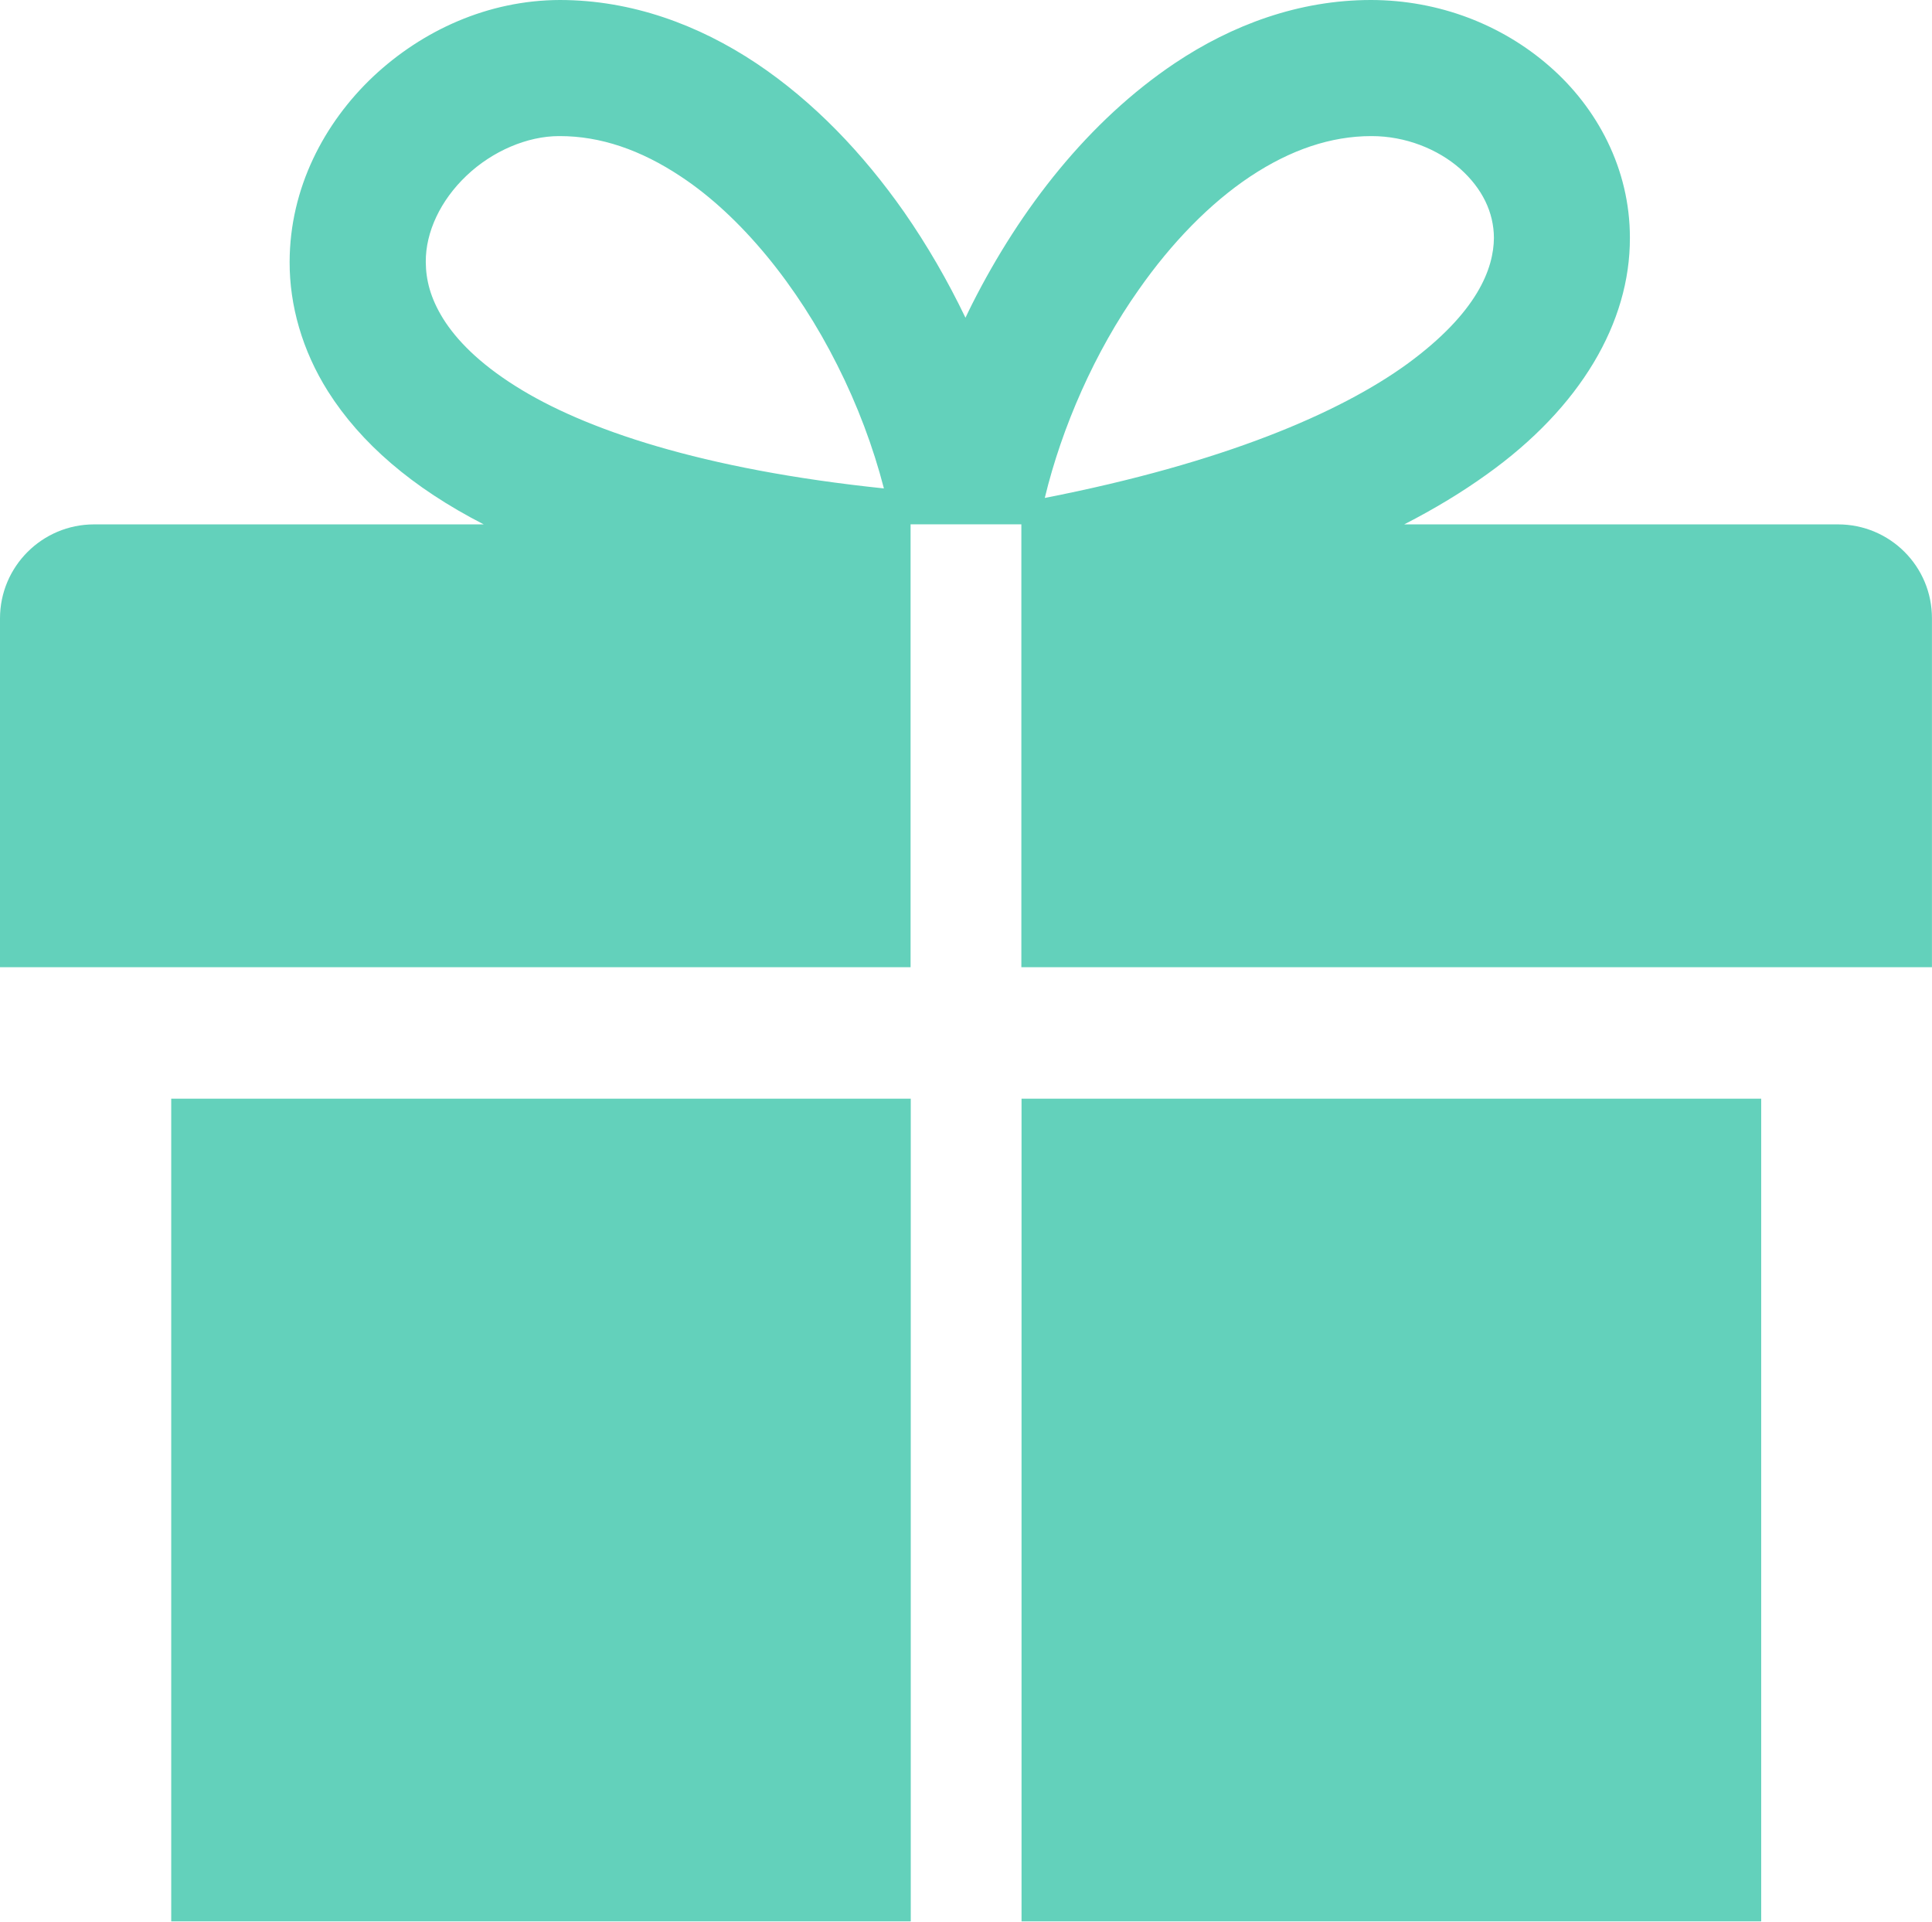
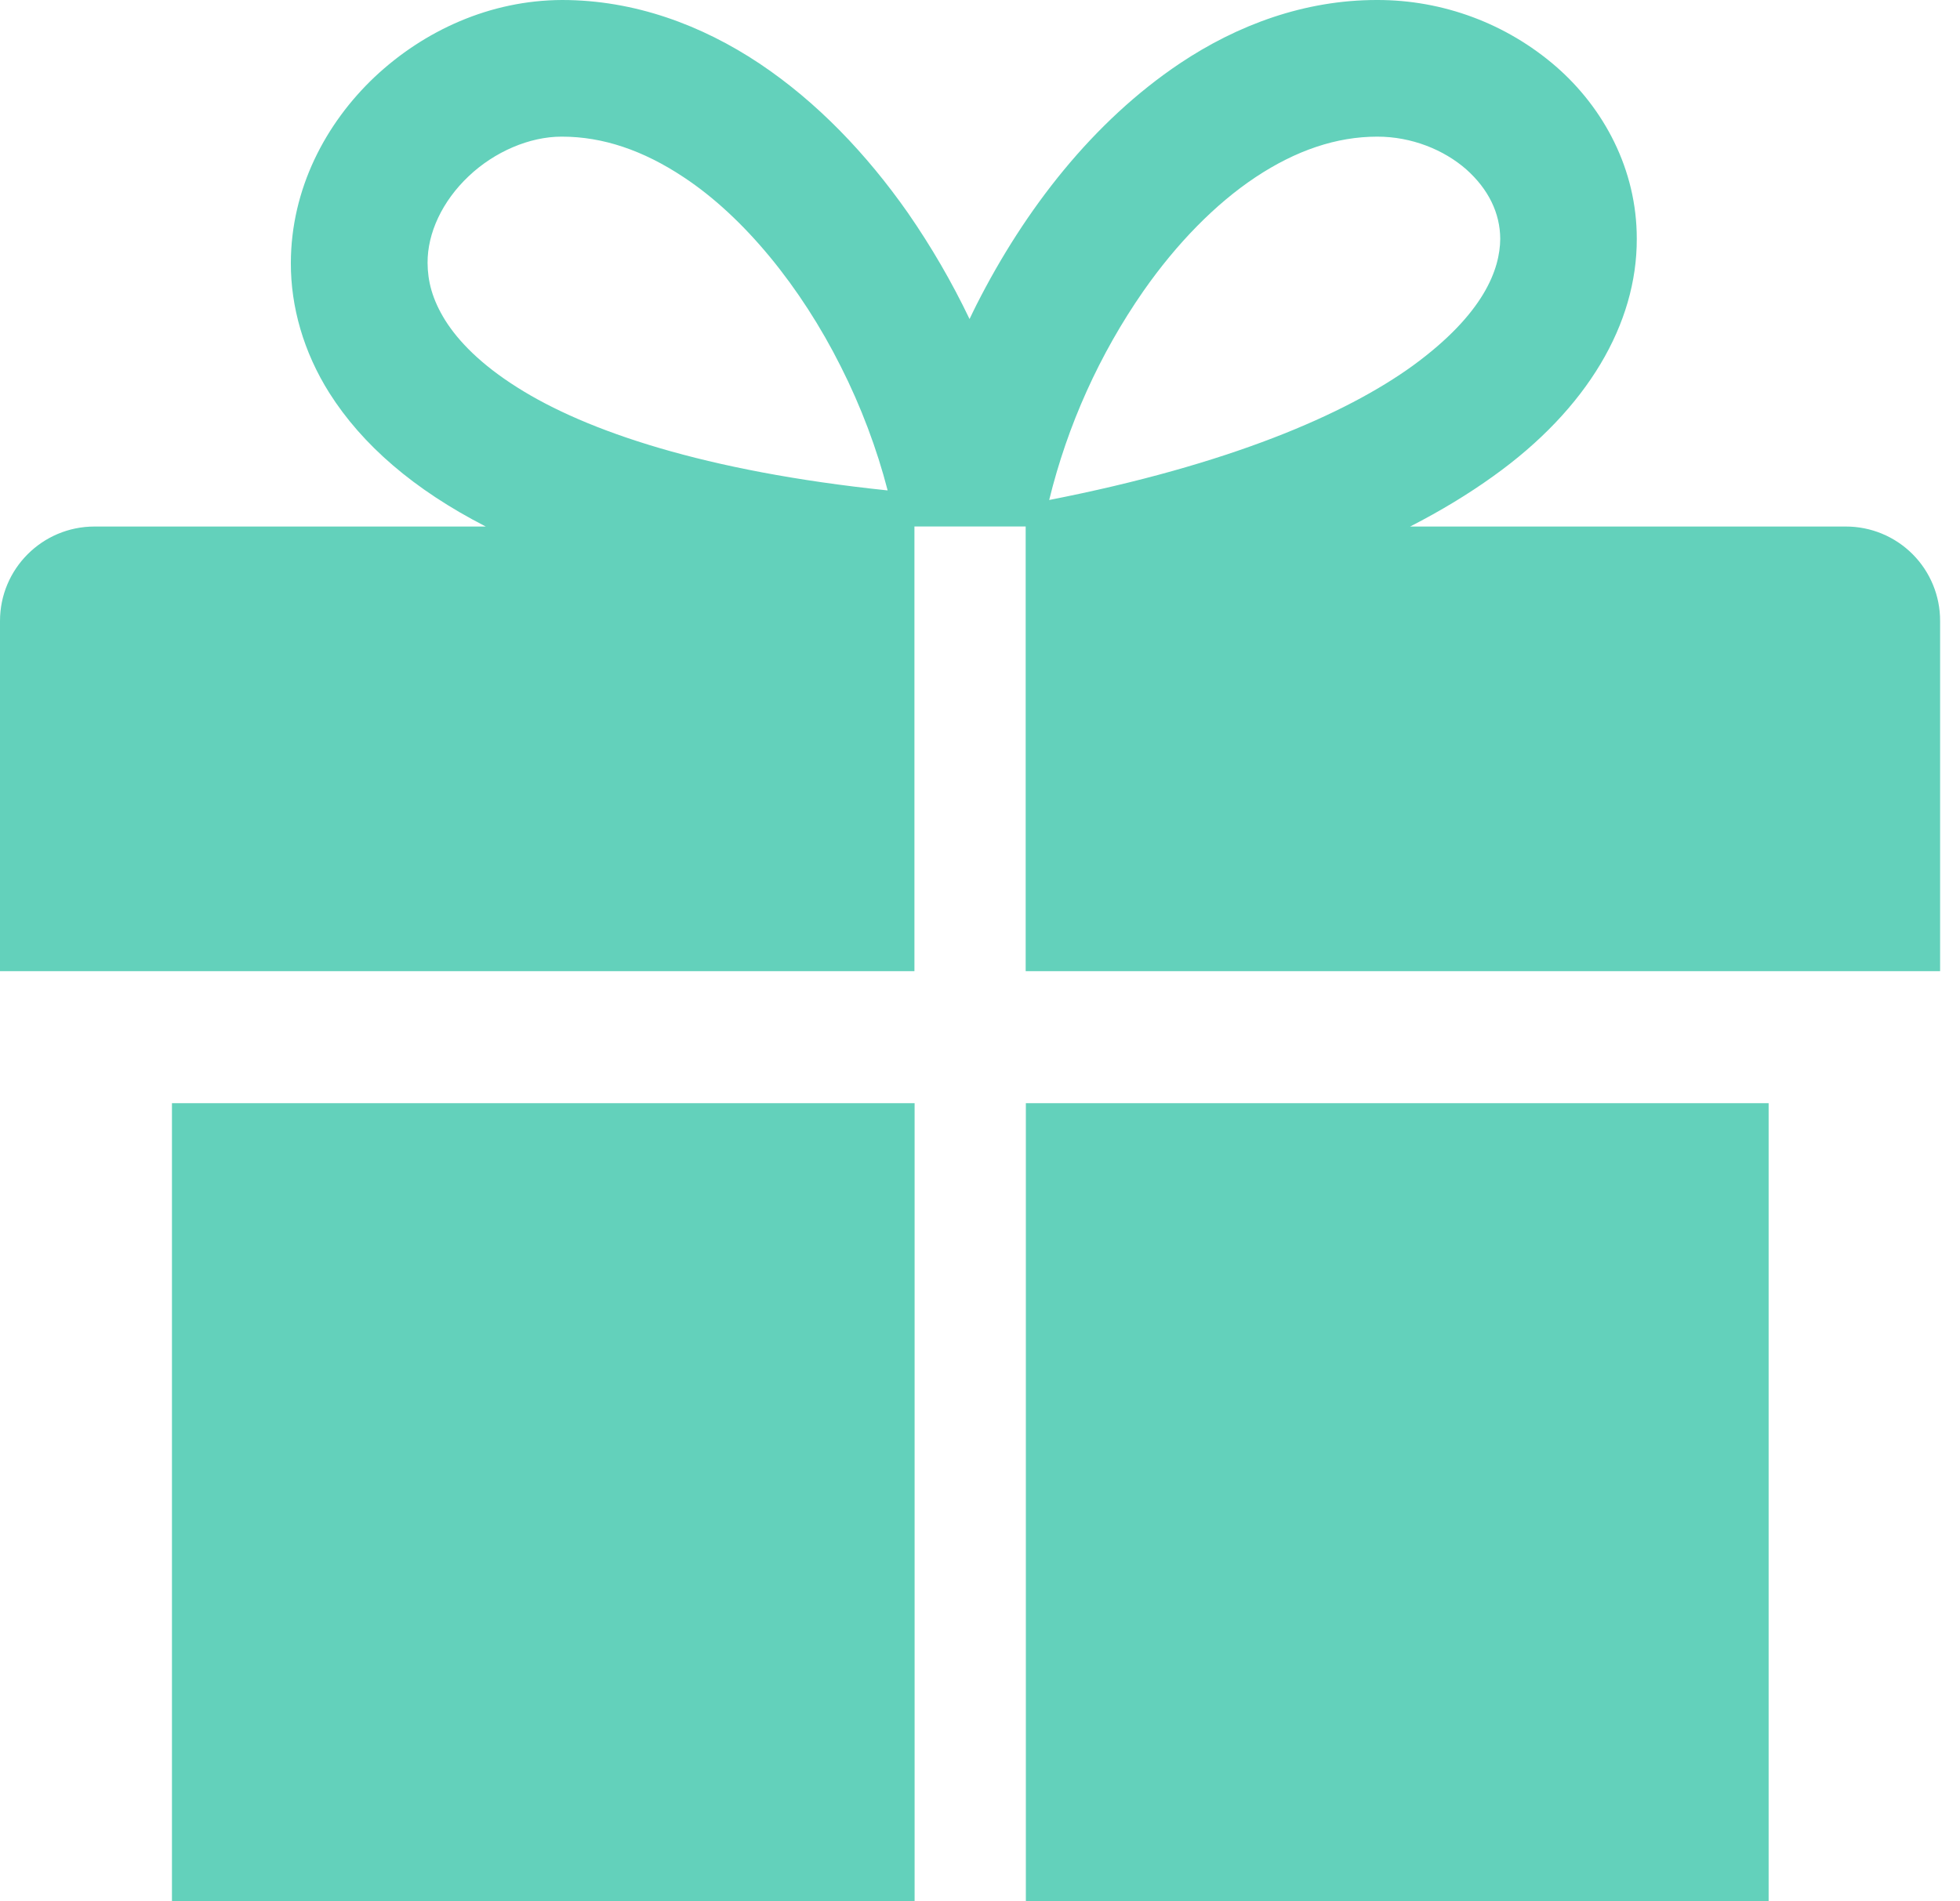
- <svg xmlns="http://www.w3.org/2000/svg" version="1.1" id="Layer_1" x="0px" y="0px" width="32.666px" height="32.486px" viewBox="239.665 239.757 32.666 32.486" enable-background="new 239.665 239.757 32.666 32.486" xml:space="preserve">
-   <path fill="#63d1bb" d="M242.56,272.243h12.504v-13.91H242.56V272.243z M270.742,248.623h-7.335 c0.521-0.267,0.984-0.549,1.396-0.845c1.588-1.133,2.424-2.57,2.42-3.999c0.002-1.169-0.556-2.202-1.359-2.901 c-0.805-0.704-1.869-1.119-3.016-1.121c-1.22-0.001-2.352,0.421-3.32,1.069c-1.459,0.979-2.606,2.451-3.424,4.067 c-0.039,0.079-0.078,0.157-0.115,0.236c-0.299-0.623-0.647-1.226-1.041-1.792c-0.691-0.985-1.523-1.86-2.497-2.511 c-0.97-0.646-2.103-1.069-3.322-1.069c-1.213,0.004-2.323,0.514-3.155,1.295c-0.828,0.783-1.41,1.885-1.412,3.135 c-0.002,0.73,0.211,1.494,0.649,2.188c0.552,0.872,1.424,1.628,2.633,2.248h-6.588c-0.878,0-1.591,0.712-1.591,1.59v5.897h15.396 v-7.488h1.873v7.488h15.396v-5.897C272.333,249.334,271.621,248.623,270.742,248.623 M248.38,246.284 c-0.622-0.391-1-0.785-1.22-1.135c-0.22-0.354-0.294-0.662-0.296-0.963c-0.004-0.504,0.248-1.042,0.691-1.461 c0.437-0.415,1.028-0.667,1.562-0.667h0.013c0.685,0,1.366,0.231,2.046,0.683c1.018,0.671,1.975,1.85,2.645,3.187 c0.342,0.676,0.609,1.39,0.789,2.087C251.528,247.694,249.532,247.013,248.38,246.284 M258.917,244.657 c0.557-0.797,1.21-1.466,1.887-1.916c0.68-0.451,1.362-0.683,2.047-0.683h0.006c0.574,0,1.117,0.22,1.494,0.55 c0.377,0.336,0.571,0.739,0.573,1.171c-0.004,0.512-0.272,1.259-1.467,2.132c-1.138,0.825-3.101,1.673-6.127,2.265 C257.62,246.974,258.177,245.704,258.917,244.657 M256.937,272.243h12.506v-13.91h-12.506V272.243z" />
+ <svg xmlns="http://www.w3.org/2000/svg" width="33" height="32" viewBox="239.665 239.757 33 32">
+   <path fill="#63d1bb" d="M242.56 272.243h12.504v-13.91H242.56v13.91zm28.182-23.62h-7.335c.521-.267.984-.549 1.396-.845 1.588-1.133 2.424-2.57 2.42-3.999.002-1.169-.556-2.202-1.359-2.901a4.585 4.585 0 0 0-3.016-1.121c-1.22-.001-2.352.421-3.32 1.069-1.459.979-2.606 2.451-3.424 4.067-.039.079-.078.157-.115.236a12.944 12.944 0 0 0-1.041-1.792c-.691-.985-1.523-1.86-2.497-2.511-.97-.646-2.103-1.069-3.322-1.069-1.213.004-2.323.514-3.155 1.295-.828.783-1.41 1.885-1.412 3.135-.002.73.211 1.494.649 2.188.552.872 1.424 1.628 2.633 2.248h-6.588c-.878 0-1.591.712-1.591 1.59v5.897h15.396v-7.488h1.873v7.488h15.396v-5.897a1.585 1.585 0 0 0-1.588-1.59m-22.362-2.339c-.622-.391-1-.785-1.22-1.135-.22-.354-.294-.662-.296-.963-.004-.504.248-1.042.691-1.461.437-.415 1.028-.667 1.562-.667h.013c.685 0 1.366.231 2.046.683 1.018.671 1.975 1.85 2.645 3.187.342.676.609 1.39.789 2.087-3.082-.321-5.078-1.002-6.23-1.731m10.537-1.627c.557-.797 1.21-1.466 1.887-1.916.68-.451 1.362-.683 2.047-.683h.006c.574 0 1.117.22 1.494.55.377.336.571.739.573 1.171-.004.512-.272 1.259-1.467 2.132-1.138.825-3.101 1.673-6.127 2.265a10.57 10.57 0 0 1 1.587-3.519m-1.98 27.586h12.506v-13.91h-12.506v13.91z" />
</svg>
